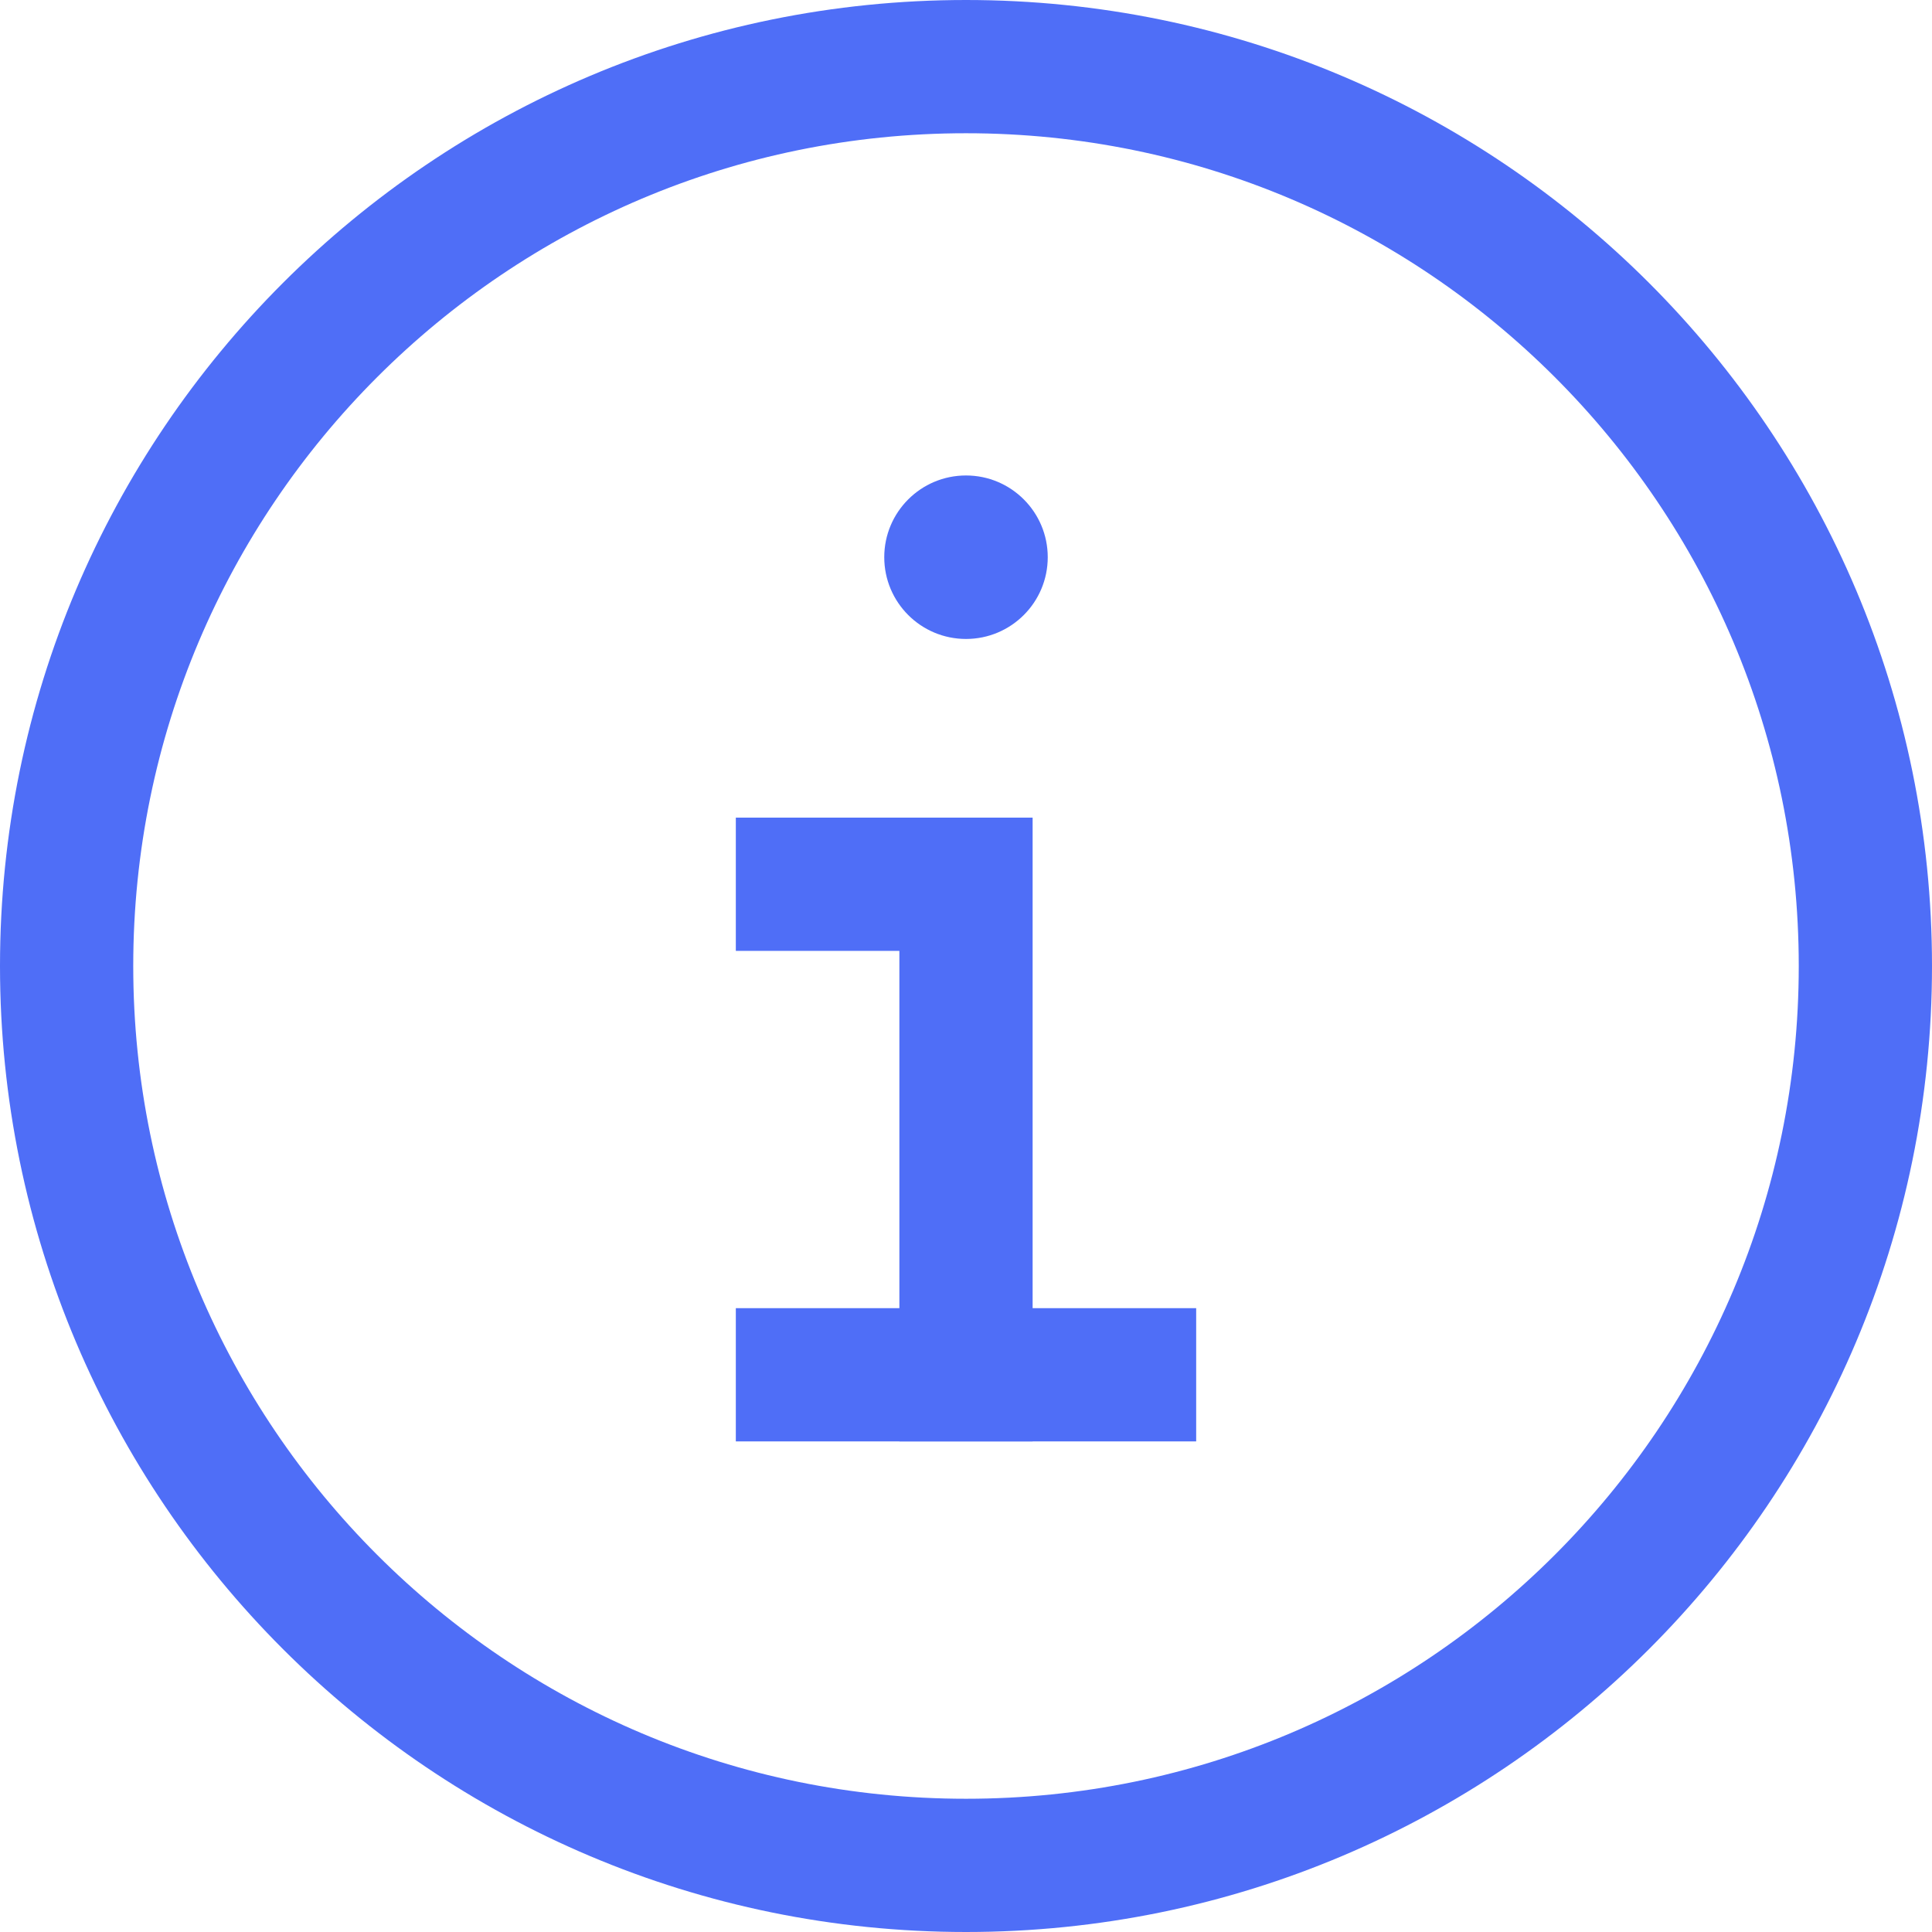
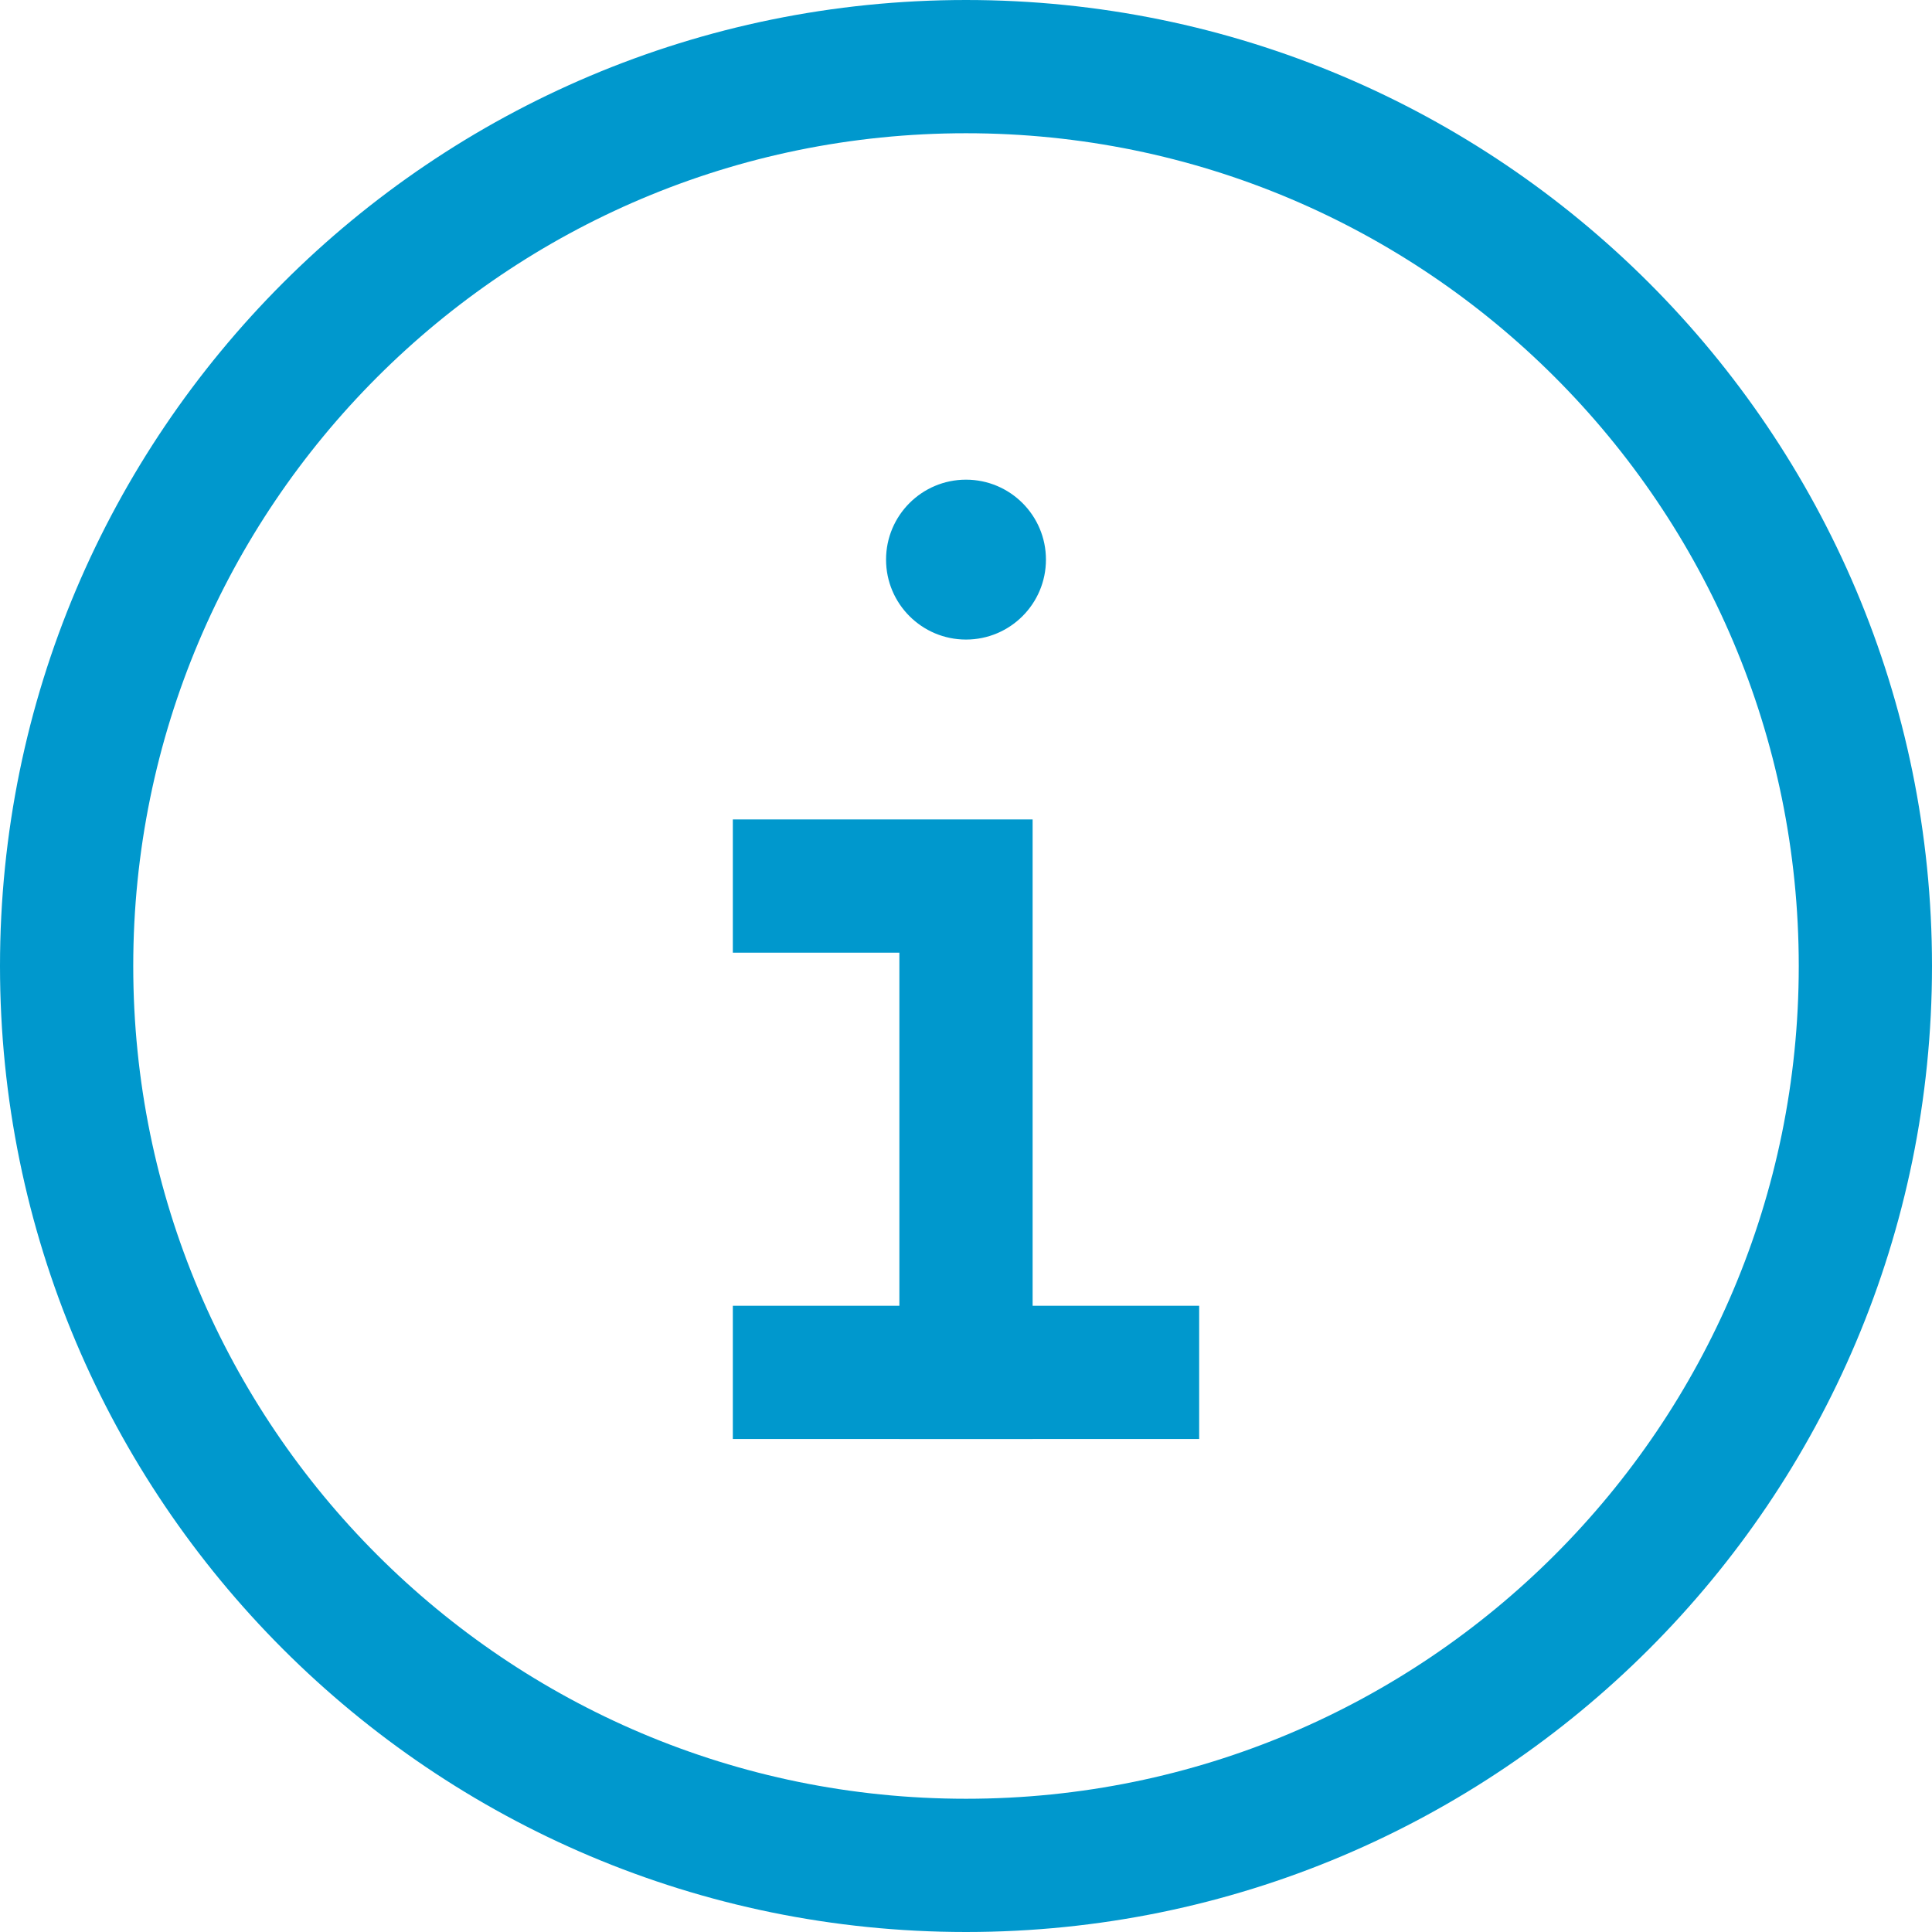
- <svg xmlns="http://www.w3.org/2000/svg" width="29px" height="29px" viewBox="0 0 29 29" version="1.1">
-   <defs />
-   <g id="Symbols" stroke="none" stroke-width="1" fill="none" fill-rule="evenodd">
-     <g id="Overlay/Dialog-(Tip)" transform="translate(-21, -25)">
+ <svg xmlns="http://www.w3.org/2000/svg" version="1.1" id="Capa_1" x="0px" y="0px" width="29px" height="29px" viewBox="0 0 29 29" style="enable-background:new 0 0 29 29;" xml:space="preserve">
+   <style type="text/css">
+ 	.st0{fill:none;stroke:#0098CD;stroke-width:2;stroke-linecap:square;}
+ 	.st1{fill:#0098CD;}
+ </style>
+   <g id="Symbols">
+     <g id="Overlay_x2F_Dialog-_x28_Tip_x29_" transform="translate(-21, -25)">
      <g id="Header" transform="translate(22, 26)">
-         <g id="Icons/Small-(20px)/Info-(color)">
+         <g id="Icons_x2F_Small-_x28_20px_x29__x2F_Info-_x28_color_x29_">
          <g>
-             <circle id="Oval" stroke="#4F6EF7" stroke-width="2" stroke-linecap="square" cx="13.5" cy="13.5" r="13.5" />
-             <polyline id="Shape" stroke="#4F6EF7" stroke-width="2" stroke-linecap="square" points="11.045 12.273 13.5 12.273 13.5 19.636" />
-             <path d="M11.045,19.636 L15.955,19.636" id="Shape" stroke="#4F6EF7" stroke-width="2" stroke-linecap="square" />
-             <circle id="Oval" fill="#4F6EF7" fill-rule="nonzero" cx="13.5" cy="7.364" r="1.227" />
+             <circle id="Oval" class="st0" cx="13.5" cy="13.5" r="13.5" />
+             <polyline id="Shape" class="st0" points="11,12.3 13.5,12.3 13.5,19.6      " />
+             <path id="Shape_1_" class="st0" d="M11,19.6H16" />
+             <circle id="Oval_1_" class="st1" cx="13.5" cy="7.4" r="1.2" />
          </g>
        </g>
      </g>
    </g>
  </g>
</svg>
